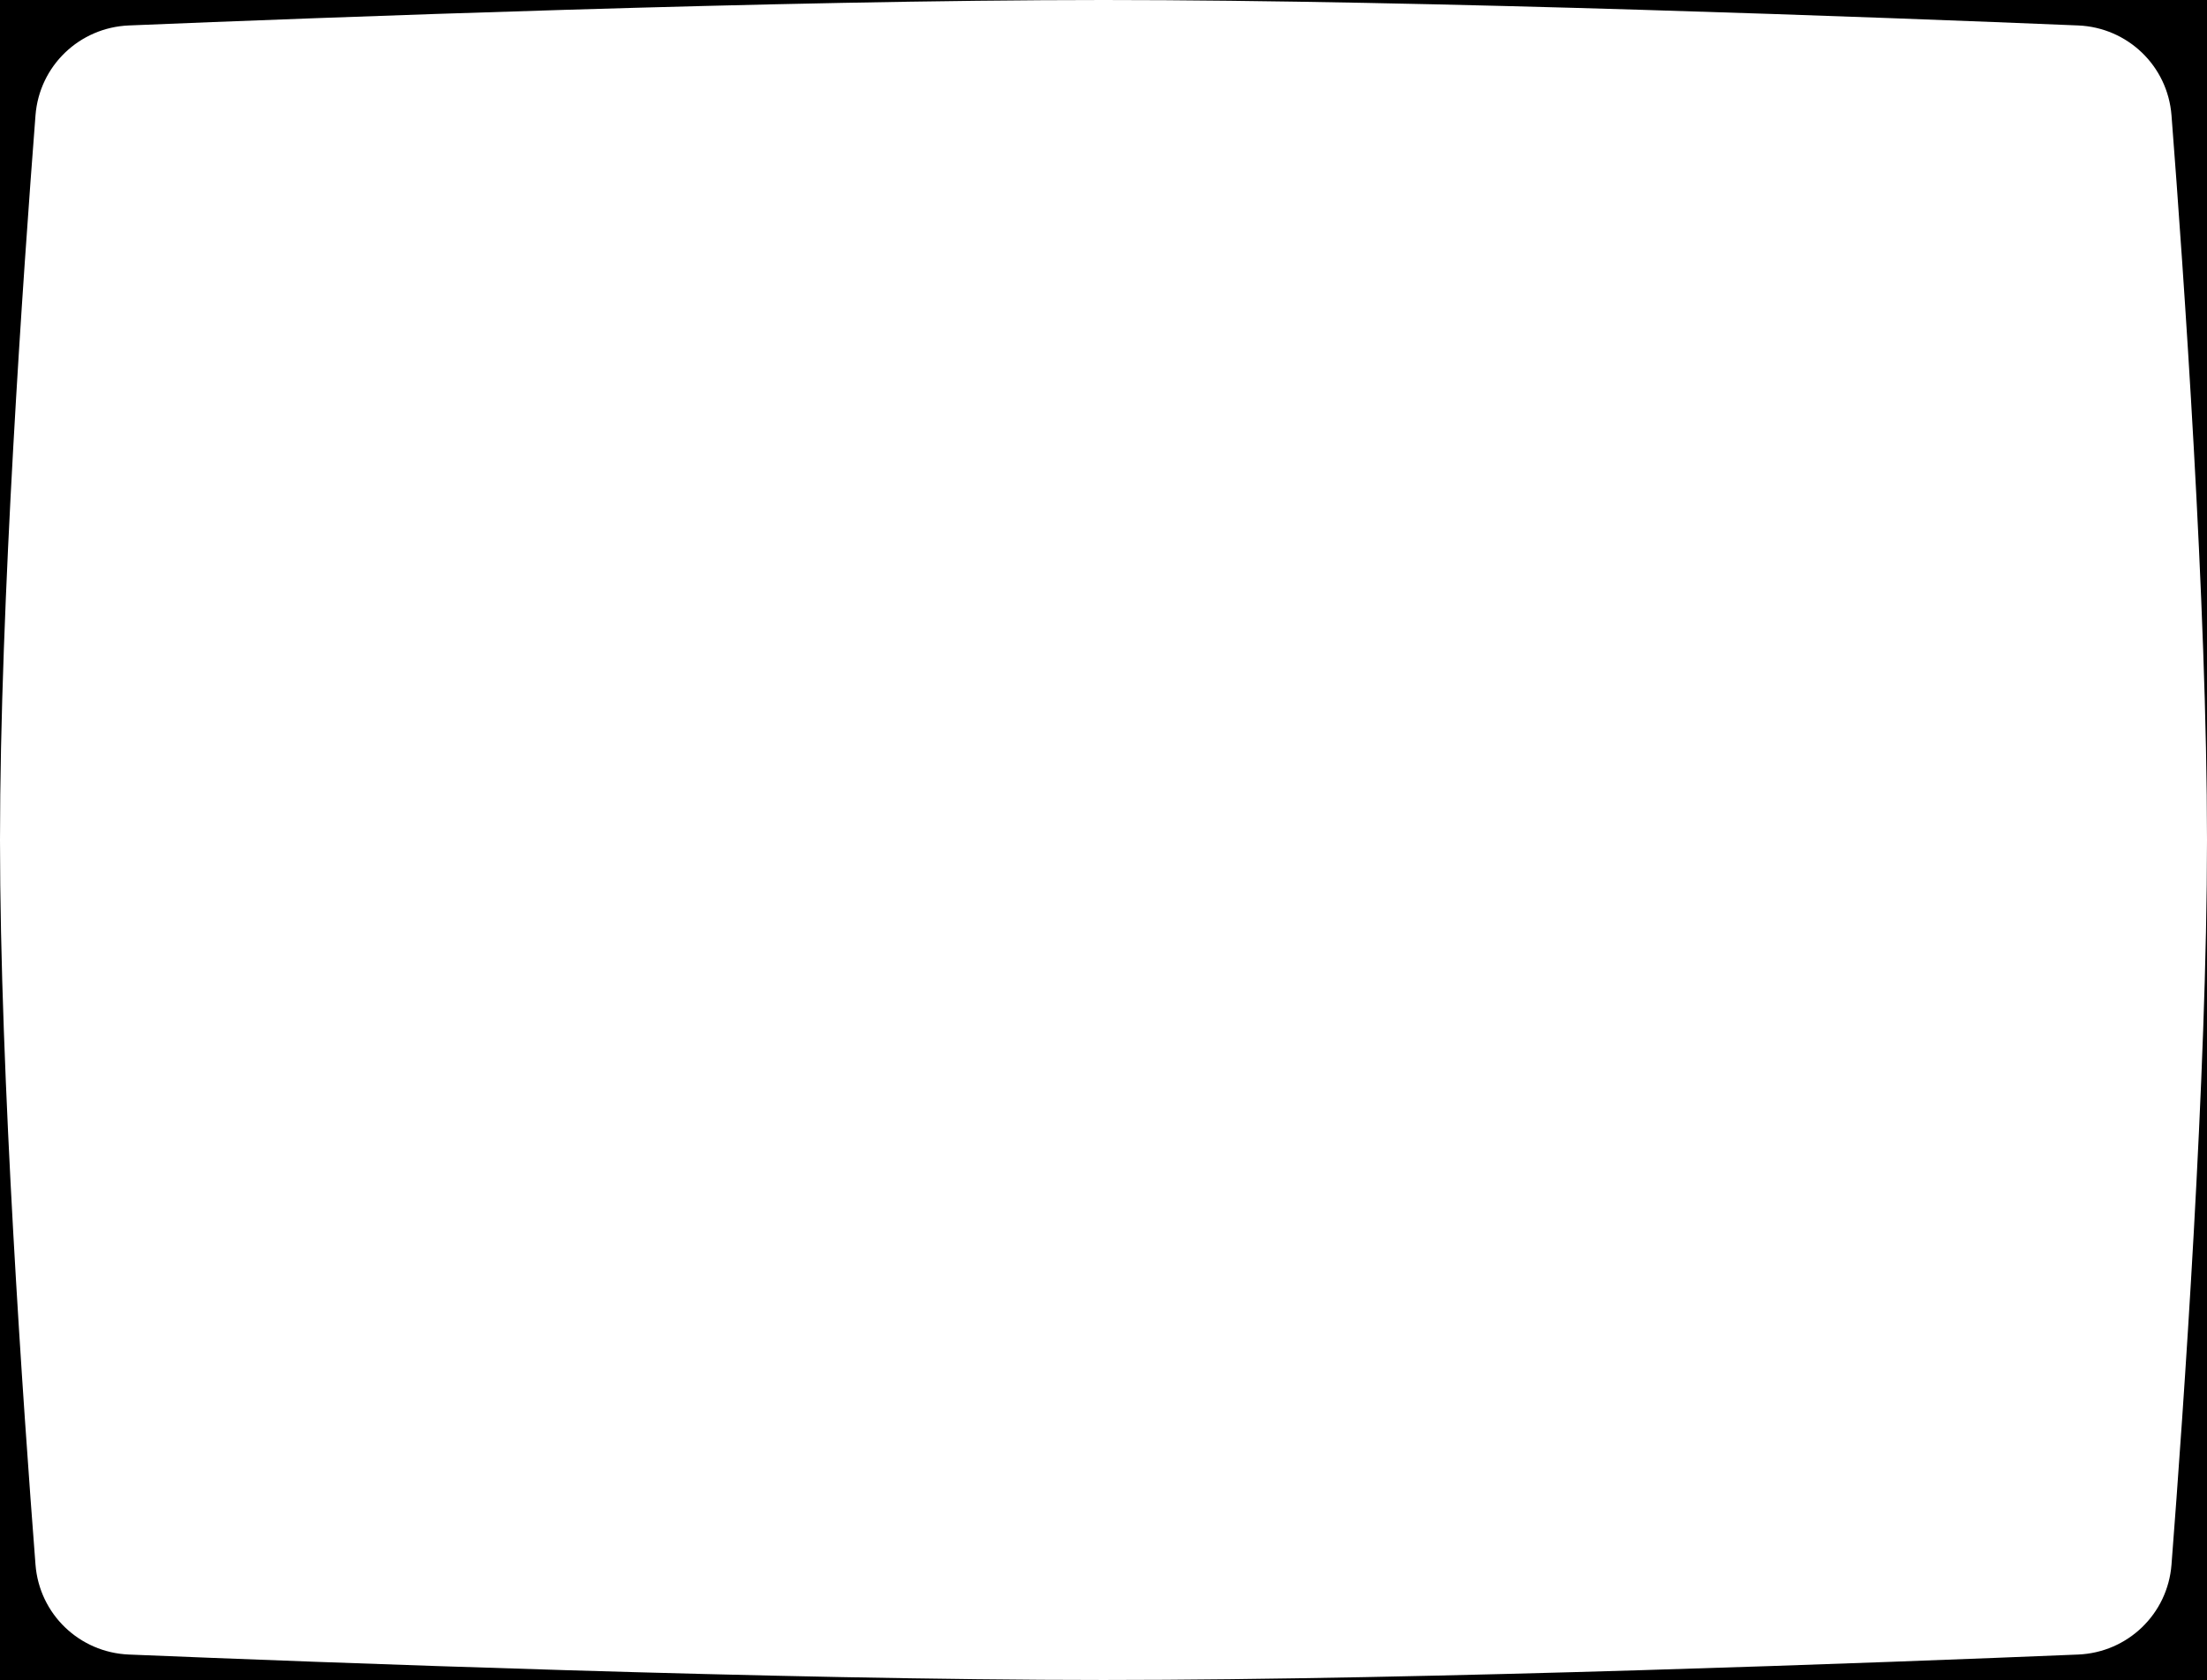
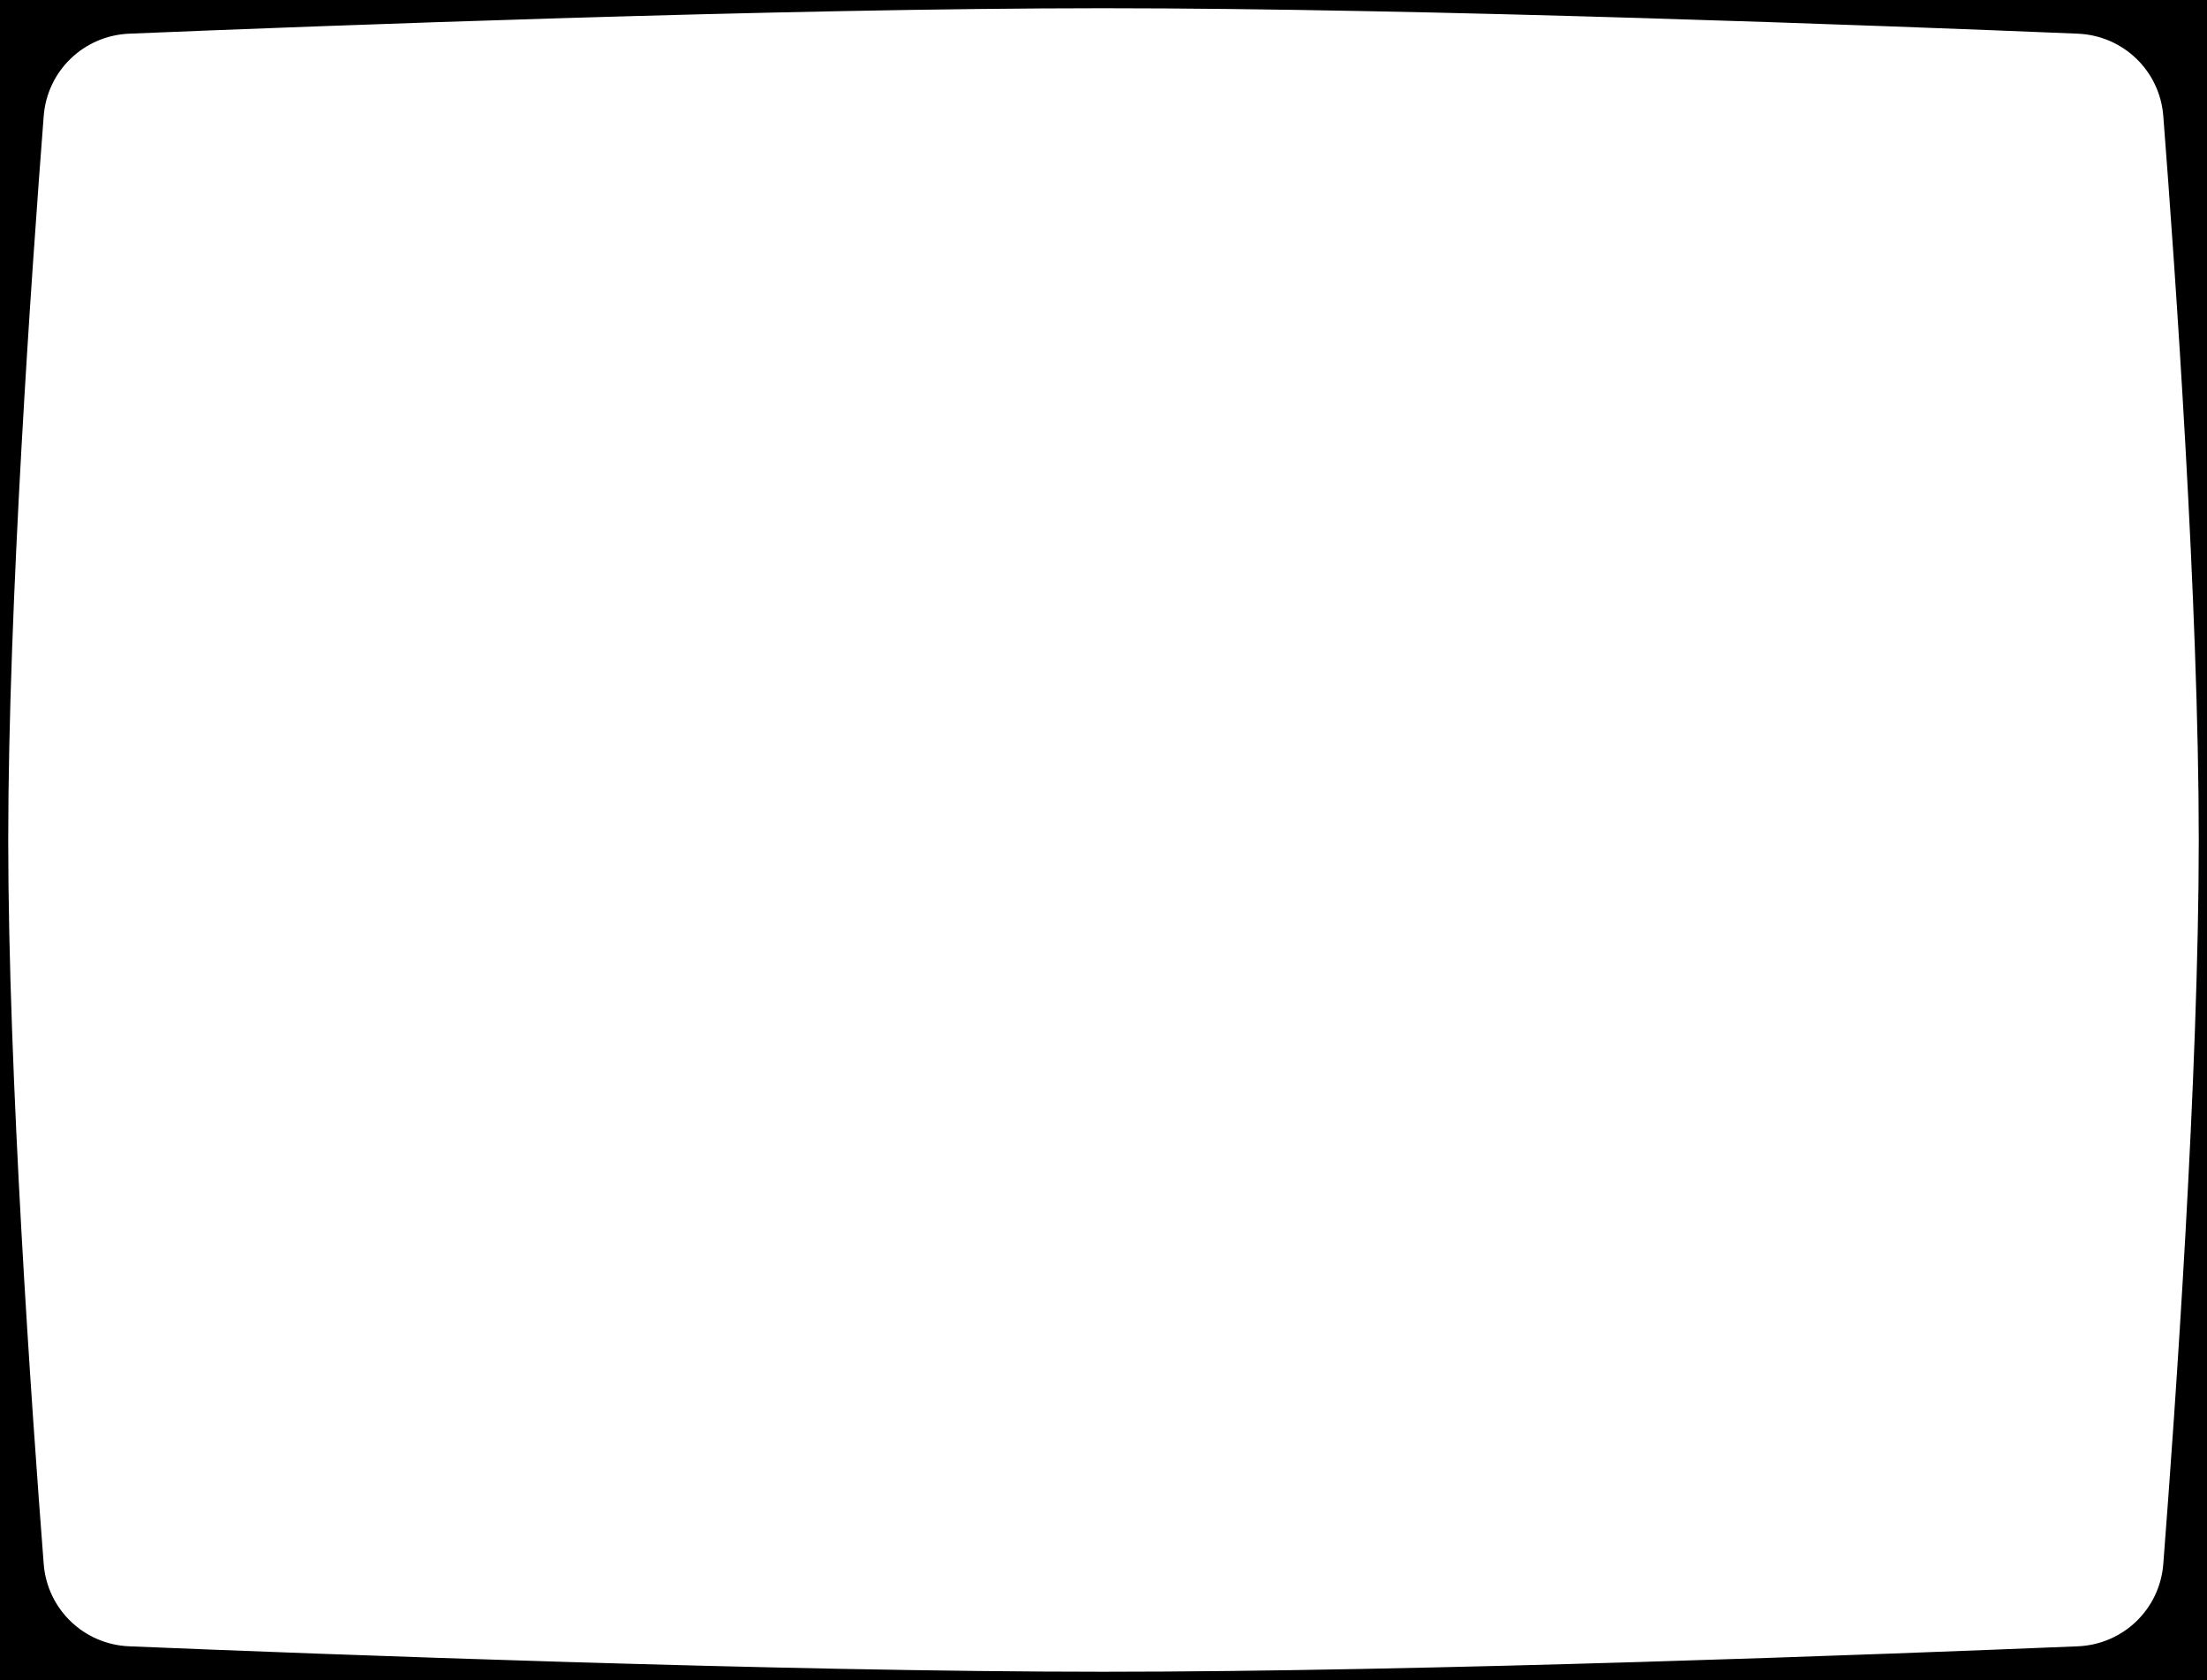
- <svg xmlns="http://www.w3.org/2000/svg" width="268" height="204" viewBox="0 0 268 204" fill="none">
+ <svg xmlns="http://www.w3.org/2000/svg" width="268" height="204" viewBox="0 0 268 204" fill="none" overflow="visible">
+   <path d="M268 204H134C173.132 204 229.283 201.862 252.348 200.91C258.365 200.662 263.226 195.995 263.69 189.99C265.152 171.097 268 130.617 268 102C268 73.383 265.152 32.903 263.69 14.01C263.226 8.005 258.365 3.338 252.348 3.09C229.283 2.138 173.132 0 134 0C94.868 1.04175e-07 38.717 2.138 15.652 3.09C9.635 3.338 4.774 8.005 4.31 14.01C2.848 32.903 1.97729e-08 73.383 0 102C0 130.617 2.848 171.097 4.31 189.99C4.774 195.995 9.635 200.662 15.652 200.91C38.717 201.862 94.868 204 134 204H0V0H268V204Z" fill="none" stroke="#000000" stroke-width="2" />
  <path d="M268 204H134C173.132 204 229.283 201.862 252.348 200.91C258.365 200.662 263.226 195.995 263.69 189.99C265.152 171.097 268 130.617 268 102C268 73.383 265.152 32.903 263.69 14.01C263.226 8.005 258.365 3.338 252.348 3.09C229.283 2.138 173.132 0 134 0C94.868 1.04175e-07 38.717 2.138 15.652 3.09C9.635 3.338 4.774 8.005 4.31 14.01C2.848 32.903 1.97729e-08 73.383 0 102C0 130.617 2.848 171.097 4.31 189.99C4.774 195.995 9.635 200.662 15.652 200.91C38.717 201.862 94.868 204 134 204H0V0H268V204Z" fill="black" />
</svg>
